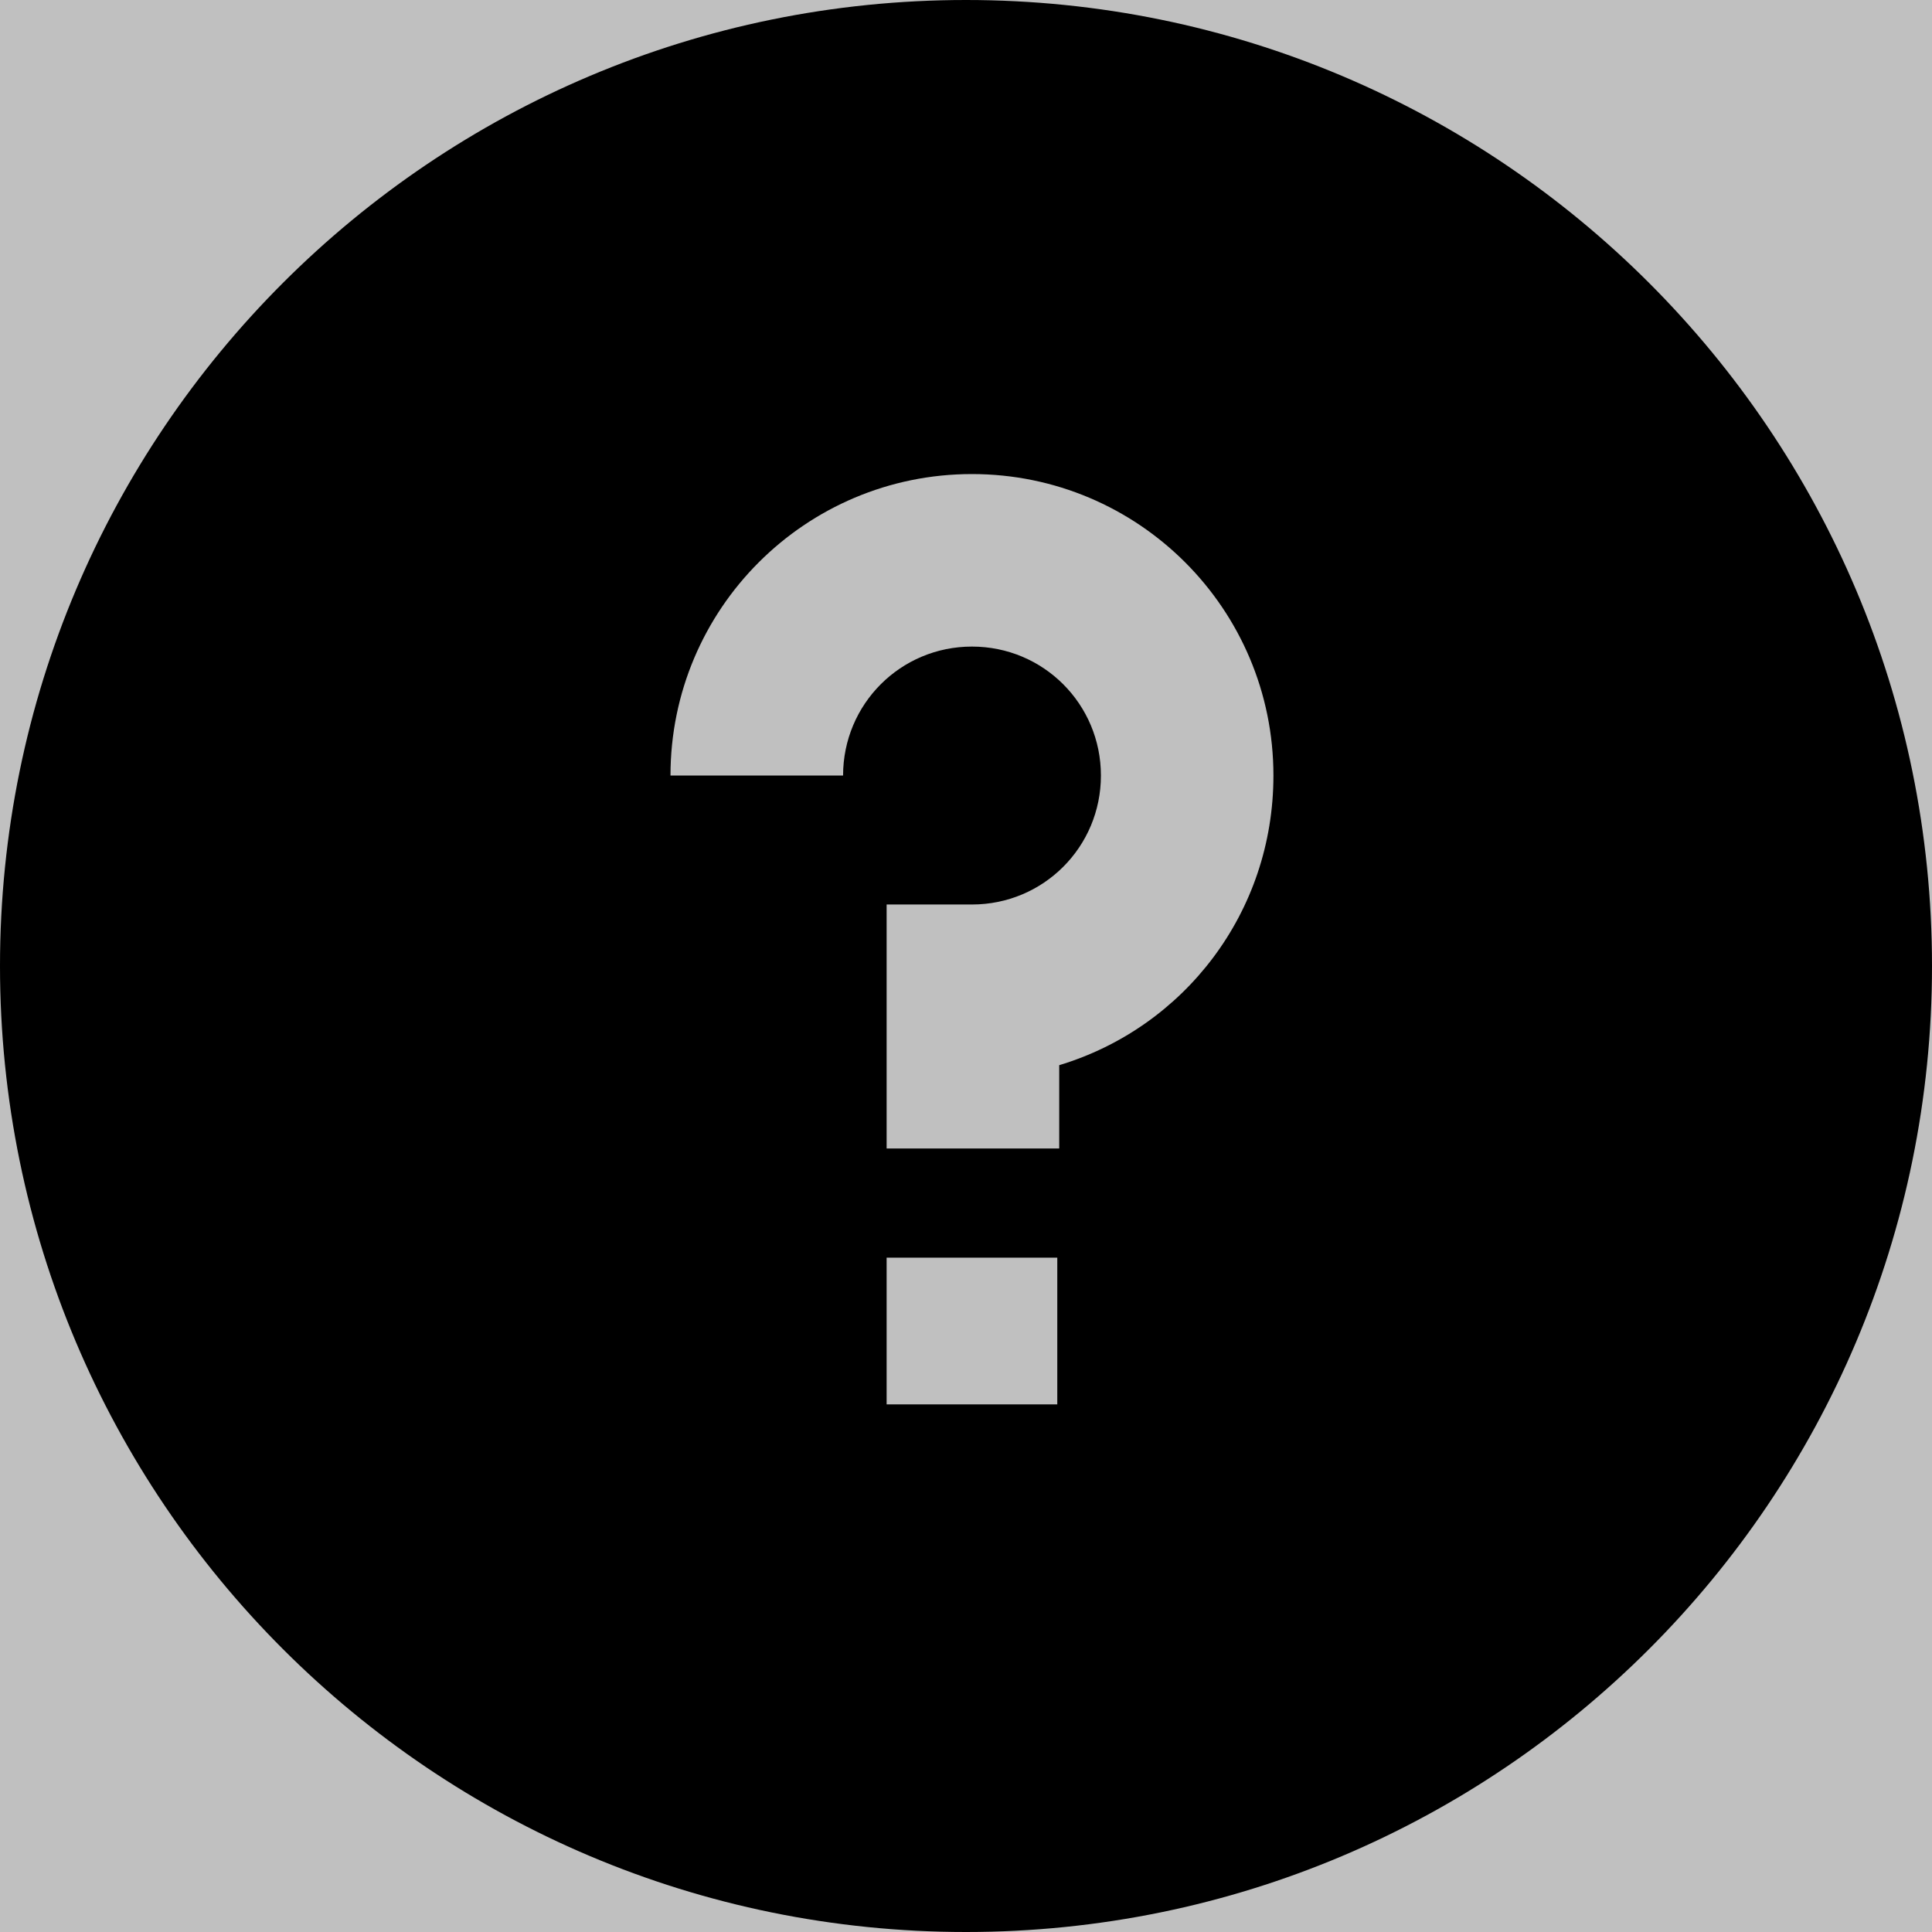
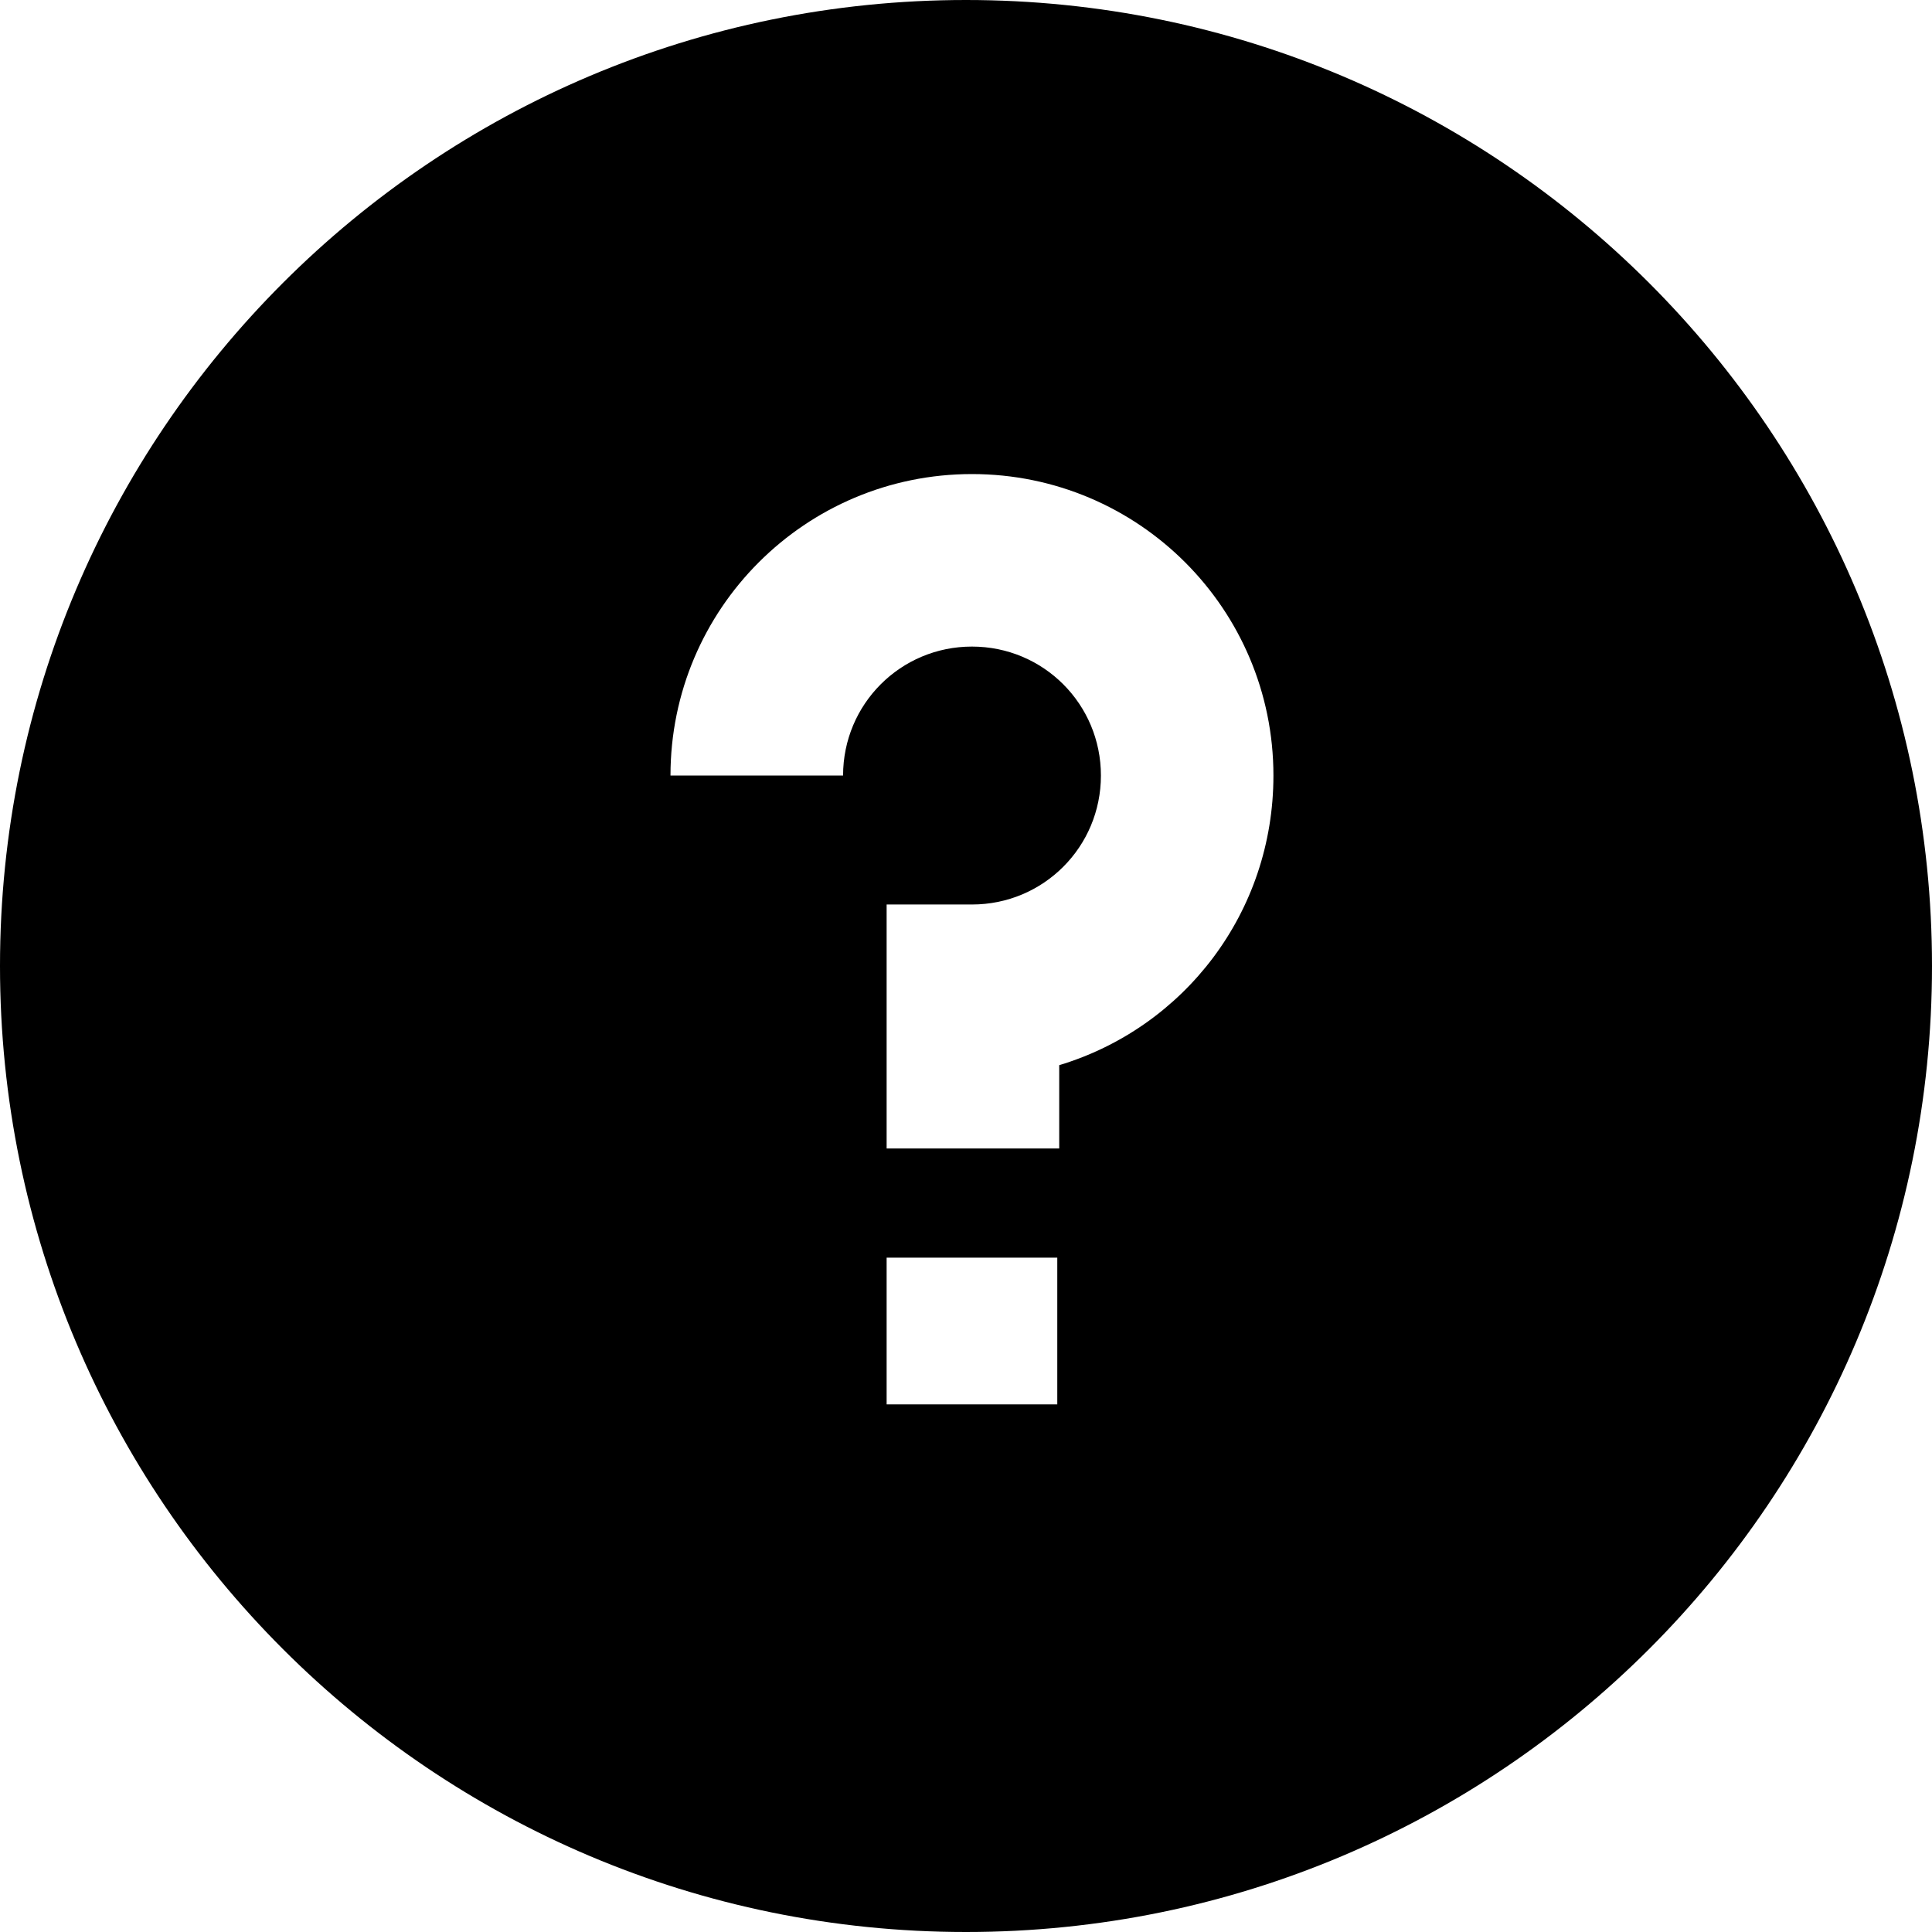
<svg xmlns="http://www.w3.org/2000/svg" width="24" height="24" viewBox="0 0 24 24" fill="none">
-   <rect width="24" height="24" fill="#C0C0C0" />
+   <rect width="24" height="24" />
  <path d="M12 0C5.372 0 0 5.372 0 12C0 18.628 5.372 24 12 24C18.628 24 24 18.628 24 12C24 5.372 18.628 0 12 0ZM13.134 17.446H11.014V15.623H13.134V17.446ZM13.158 13.232V14.267H11.014V11.236H12.074C12.962 11.236 13.676 10.521 13.676 9.634C13.676 8.747 12.962 8.032 12.074 8.032C11.187 8.032 10.473 8.747 10.473 9.634H8.329C8.329 7.565 10.005 5.889 12.074 5.889C14.143 5.889 15.819 7.565 15.819 9.634C15.819 11.335 14.71 12.764 13.158 13.232L13.158 13.232Z" fill="black" />
</svg>
